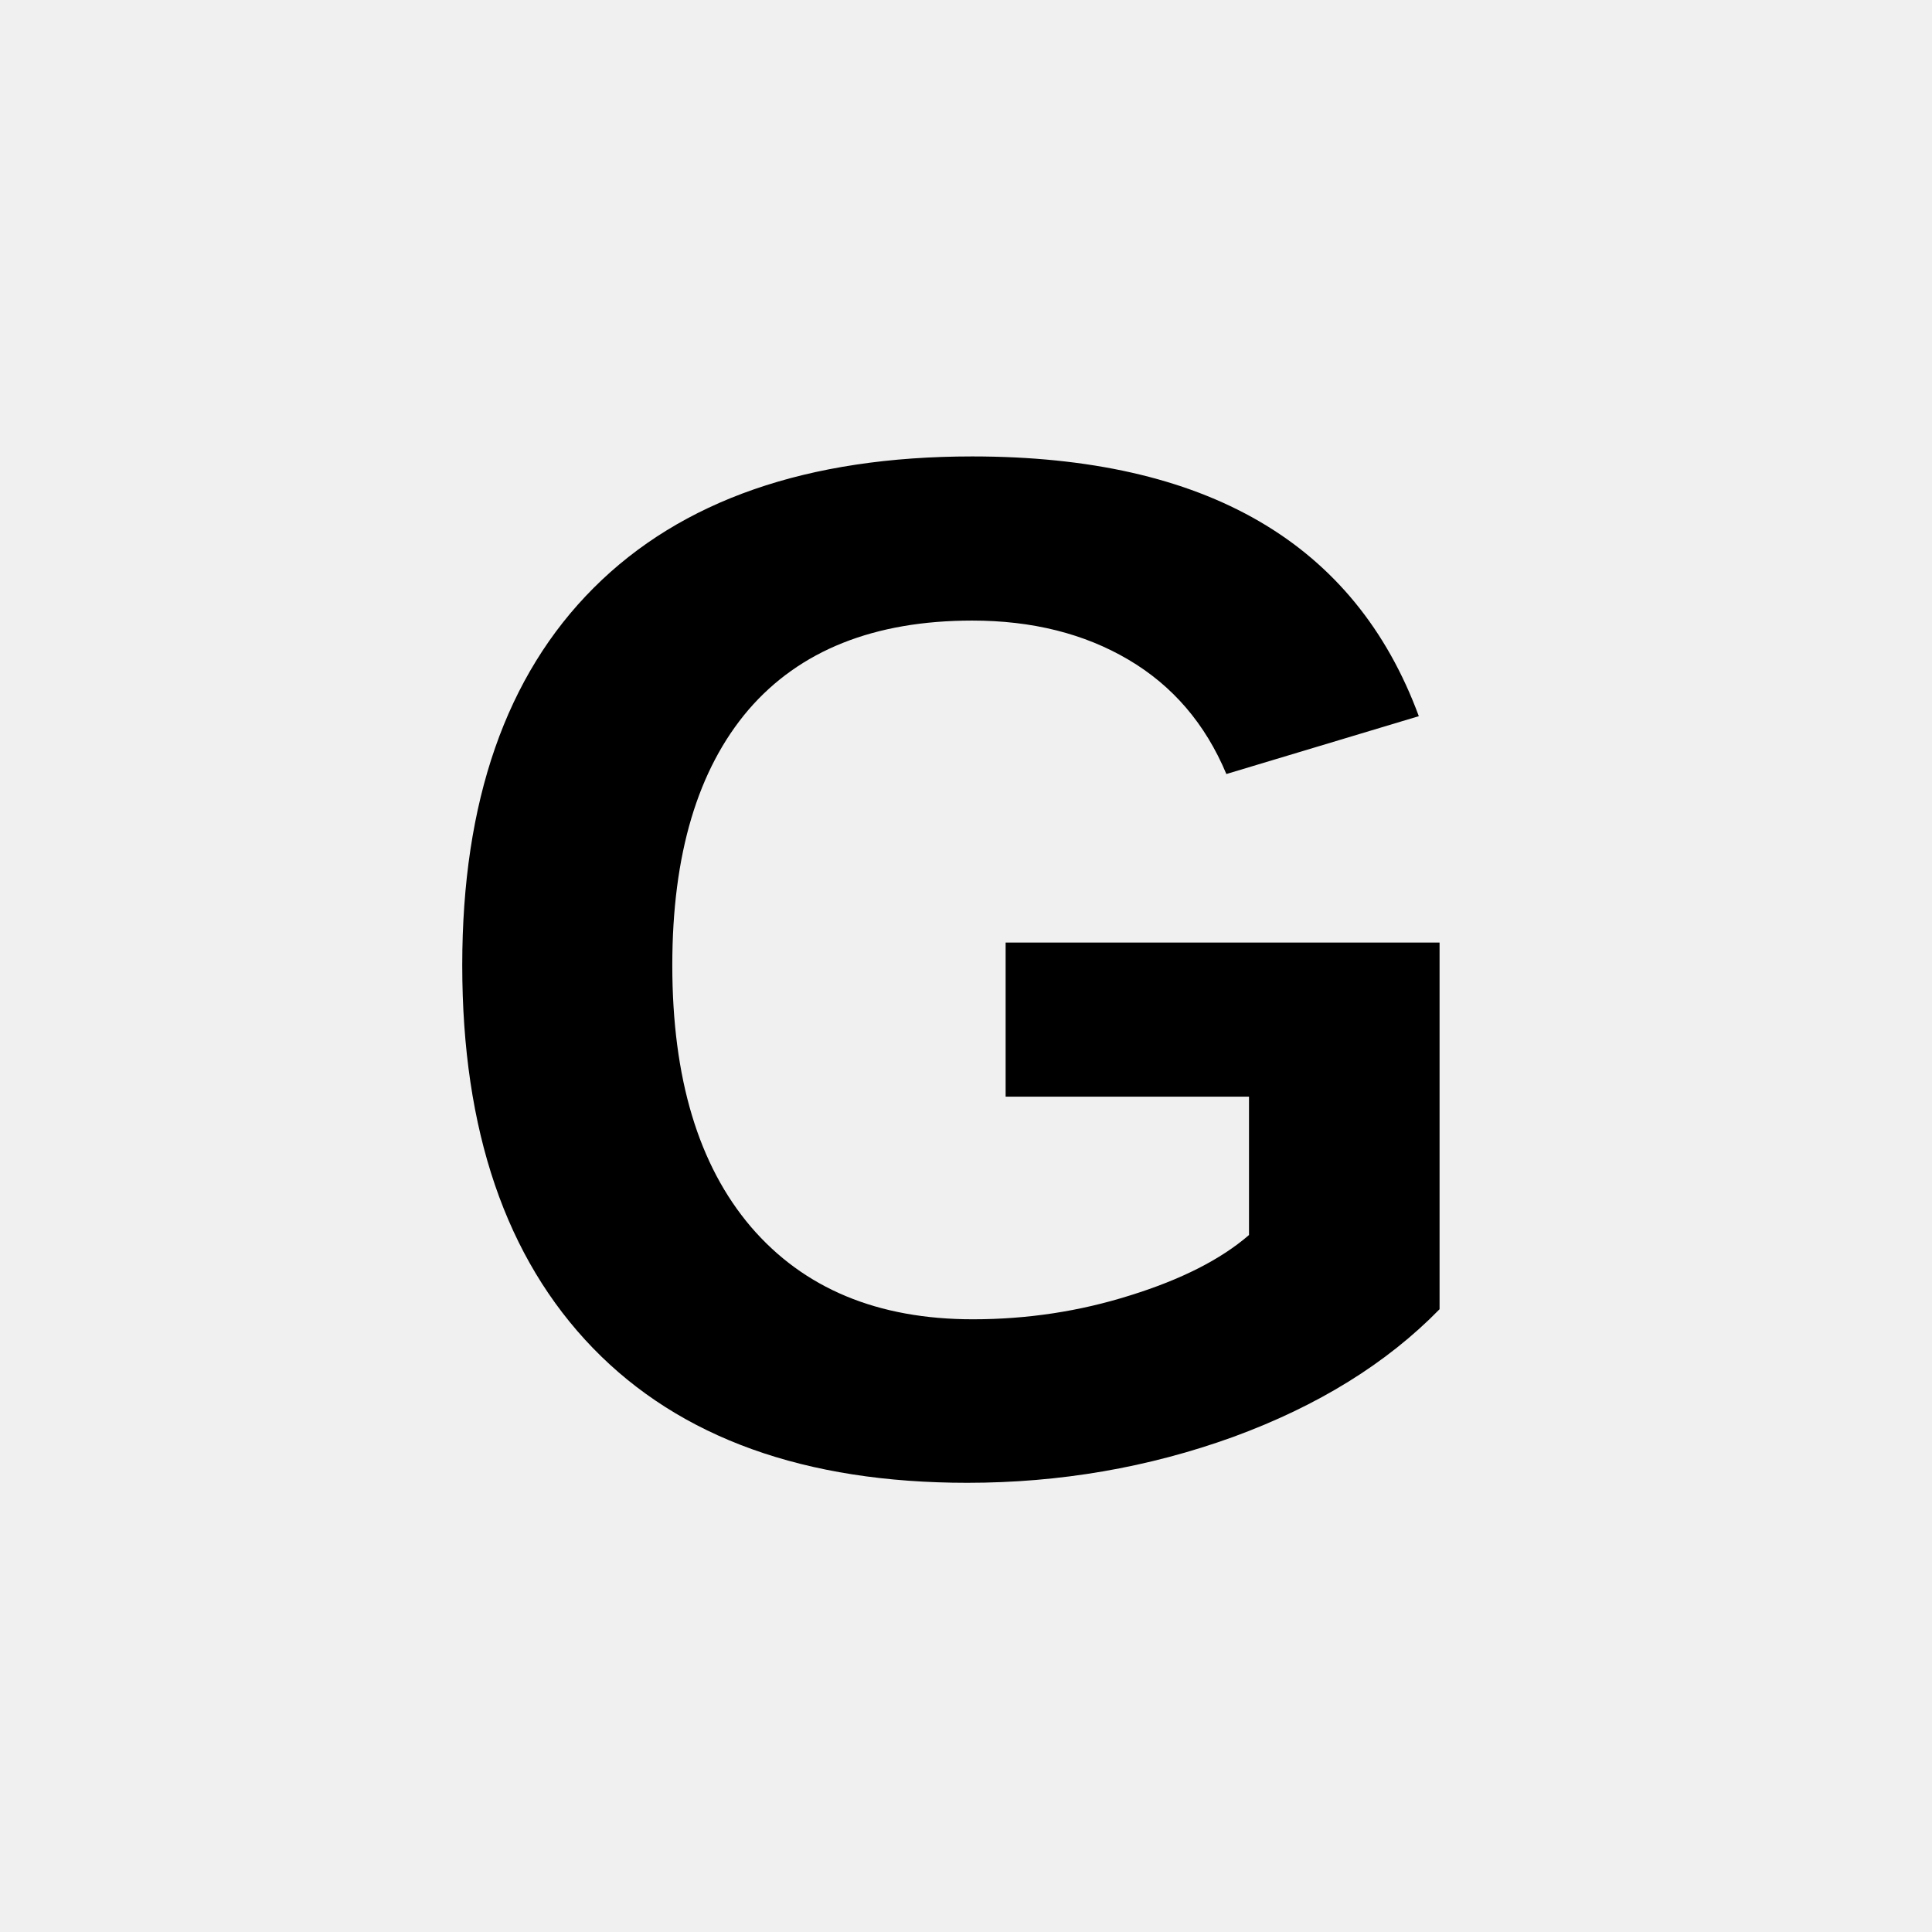
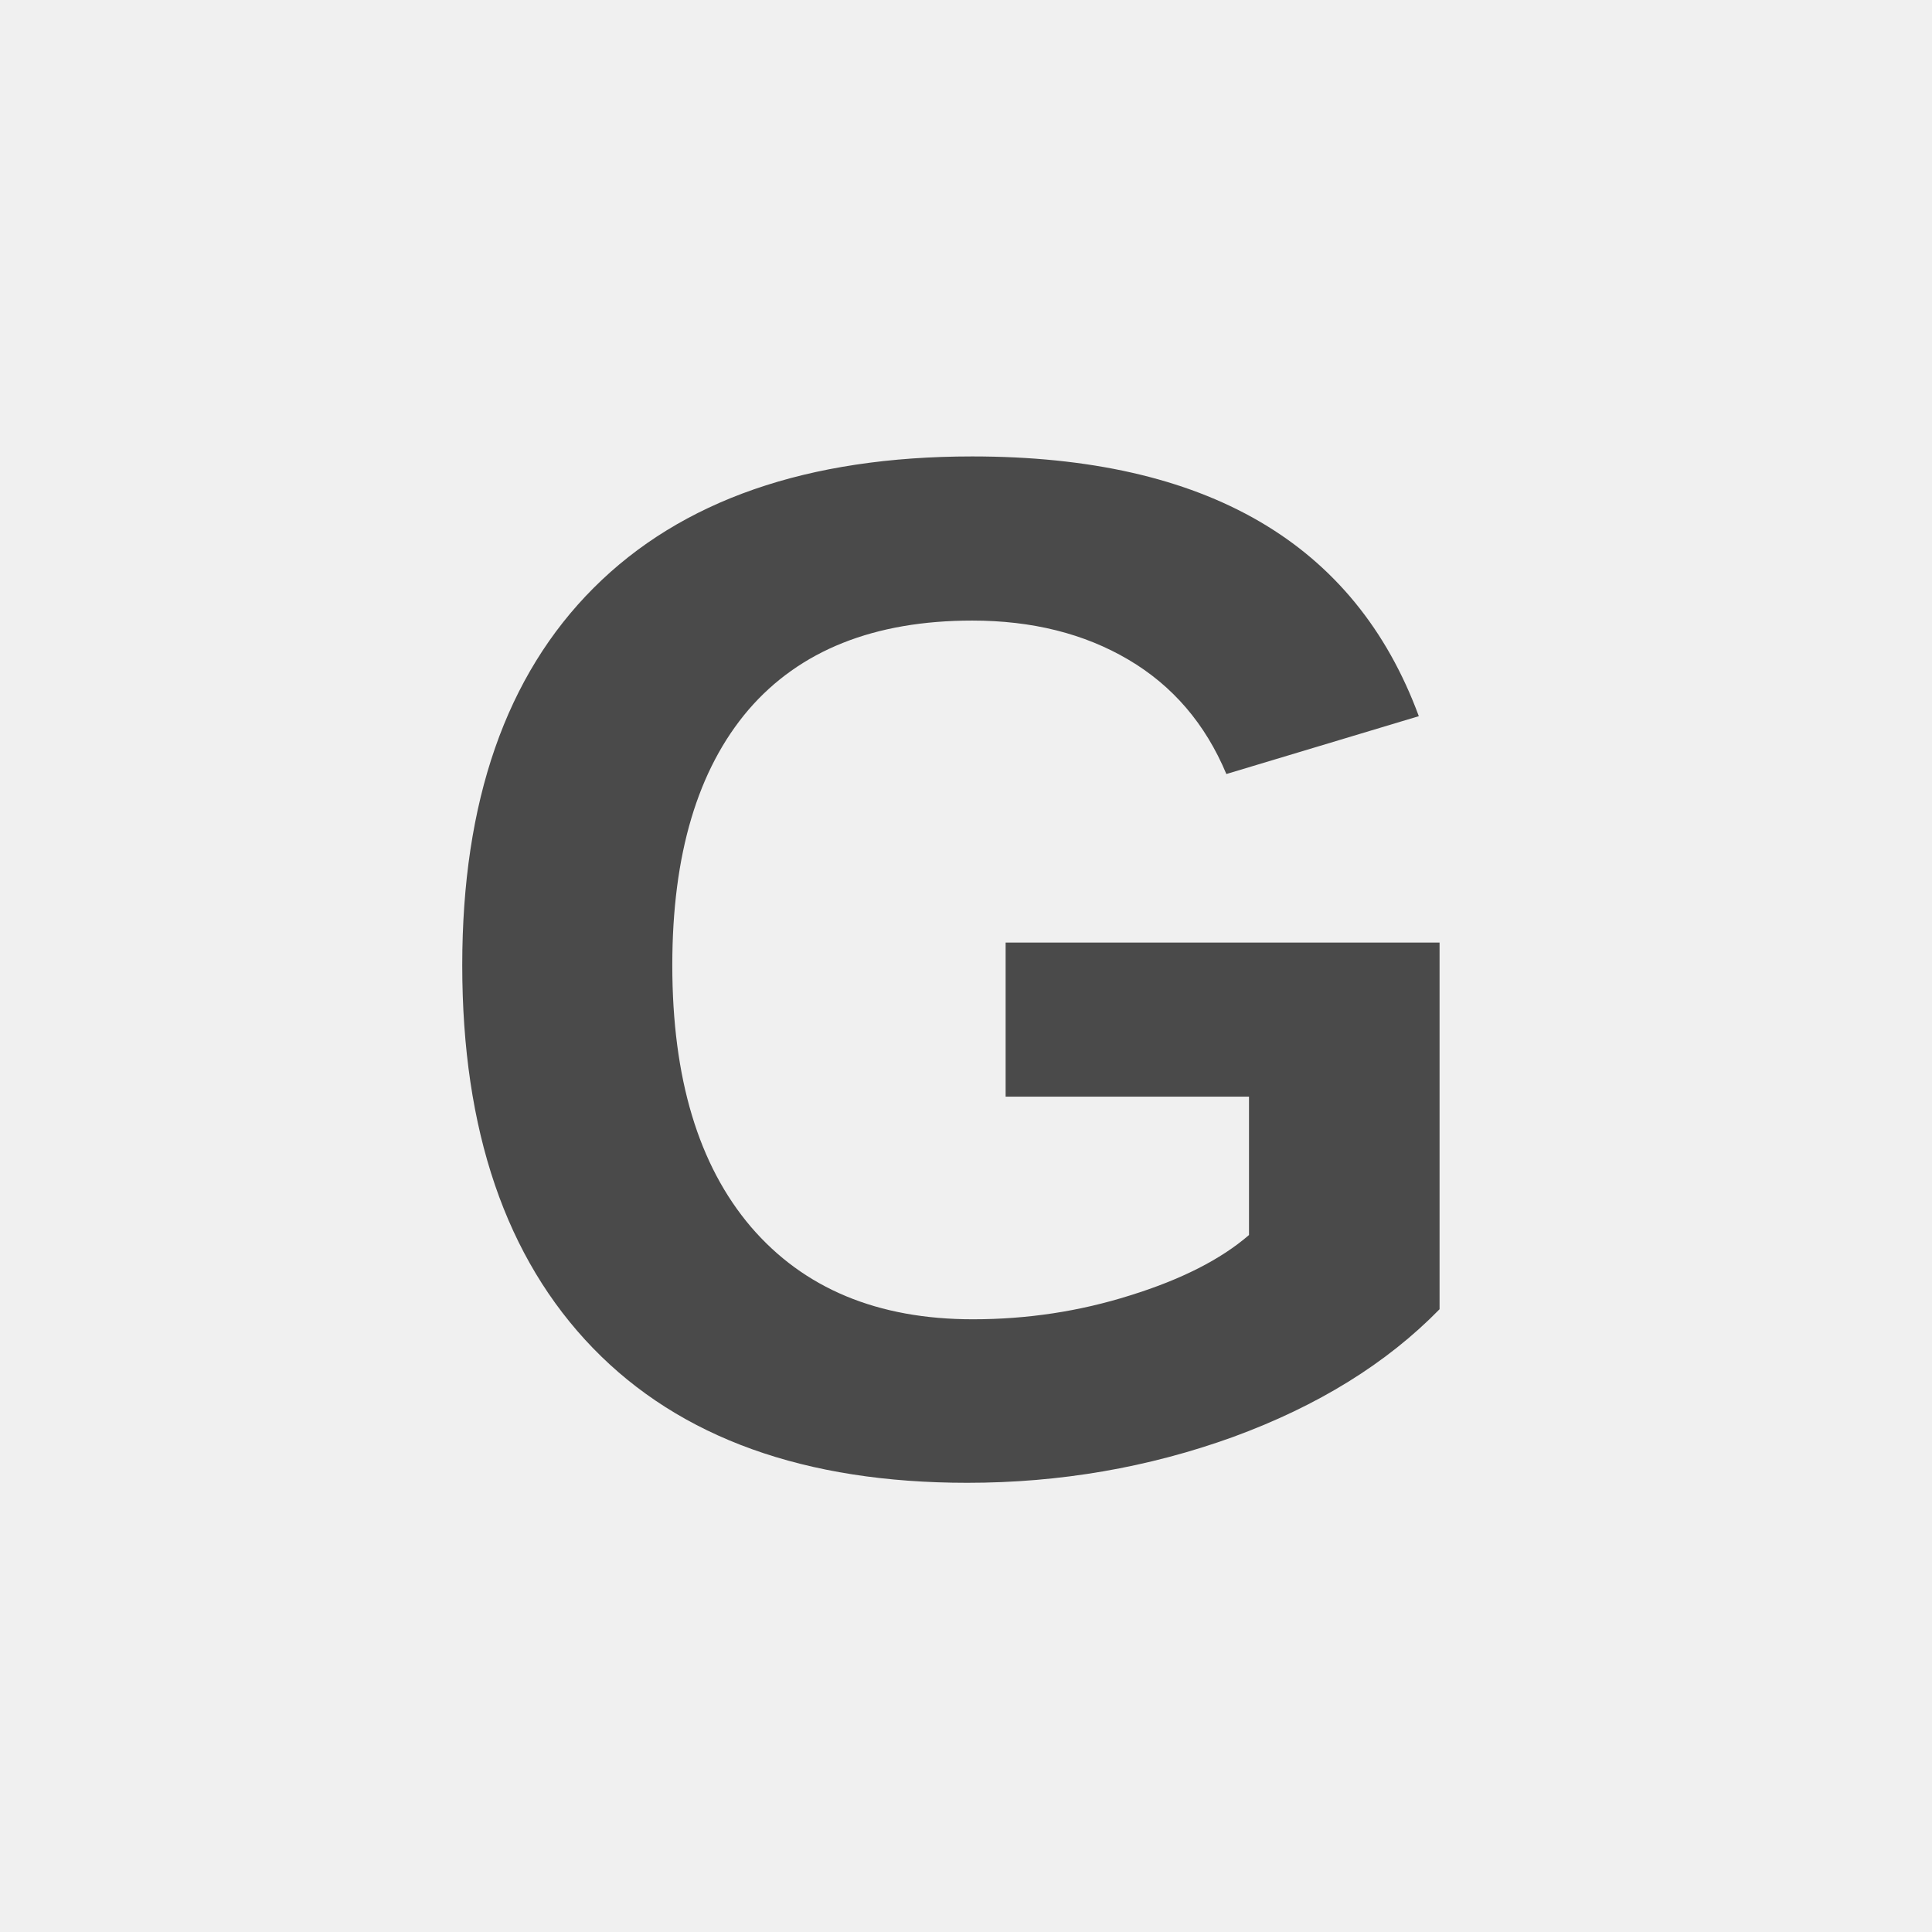
<svg xmlns="http://www.w3.org/2000/svg" viewBox="0 0 48 48">
  <style>
-     text {
-       font-family: Arial, sans-serif;
-       font-weight: 800;
-       font-size: 36px;
+     text { 
+       font-family: Arial, sans-serif; 
+       font-weight: 800; 
+       font-size: 36px; 
      letter-spacing: -0.04em;
-     }
-     @media (prefers-color-scheme: light) {
-       text { fill: #0a0a0a; }
-     }
-     @media (prefers-color-scheme: dark) {
-       text { fill: #ffffff; }
+       fill: #4a4a4a;
    }
  </style>
  <text x="50%" y="50%" dominant-baseline="central" text-anchor="middle">G</text>
</svg>
